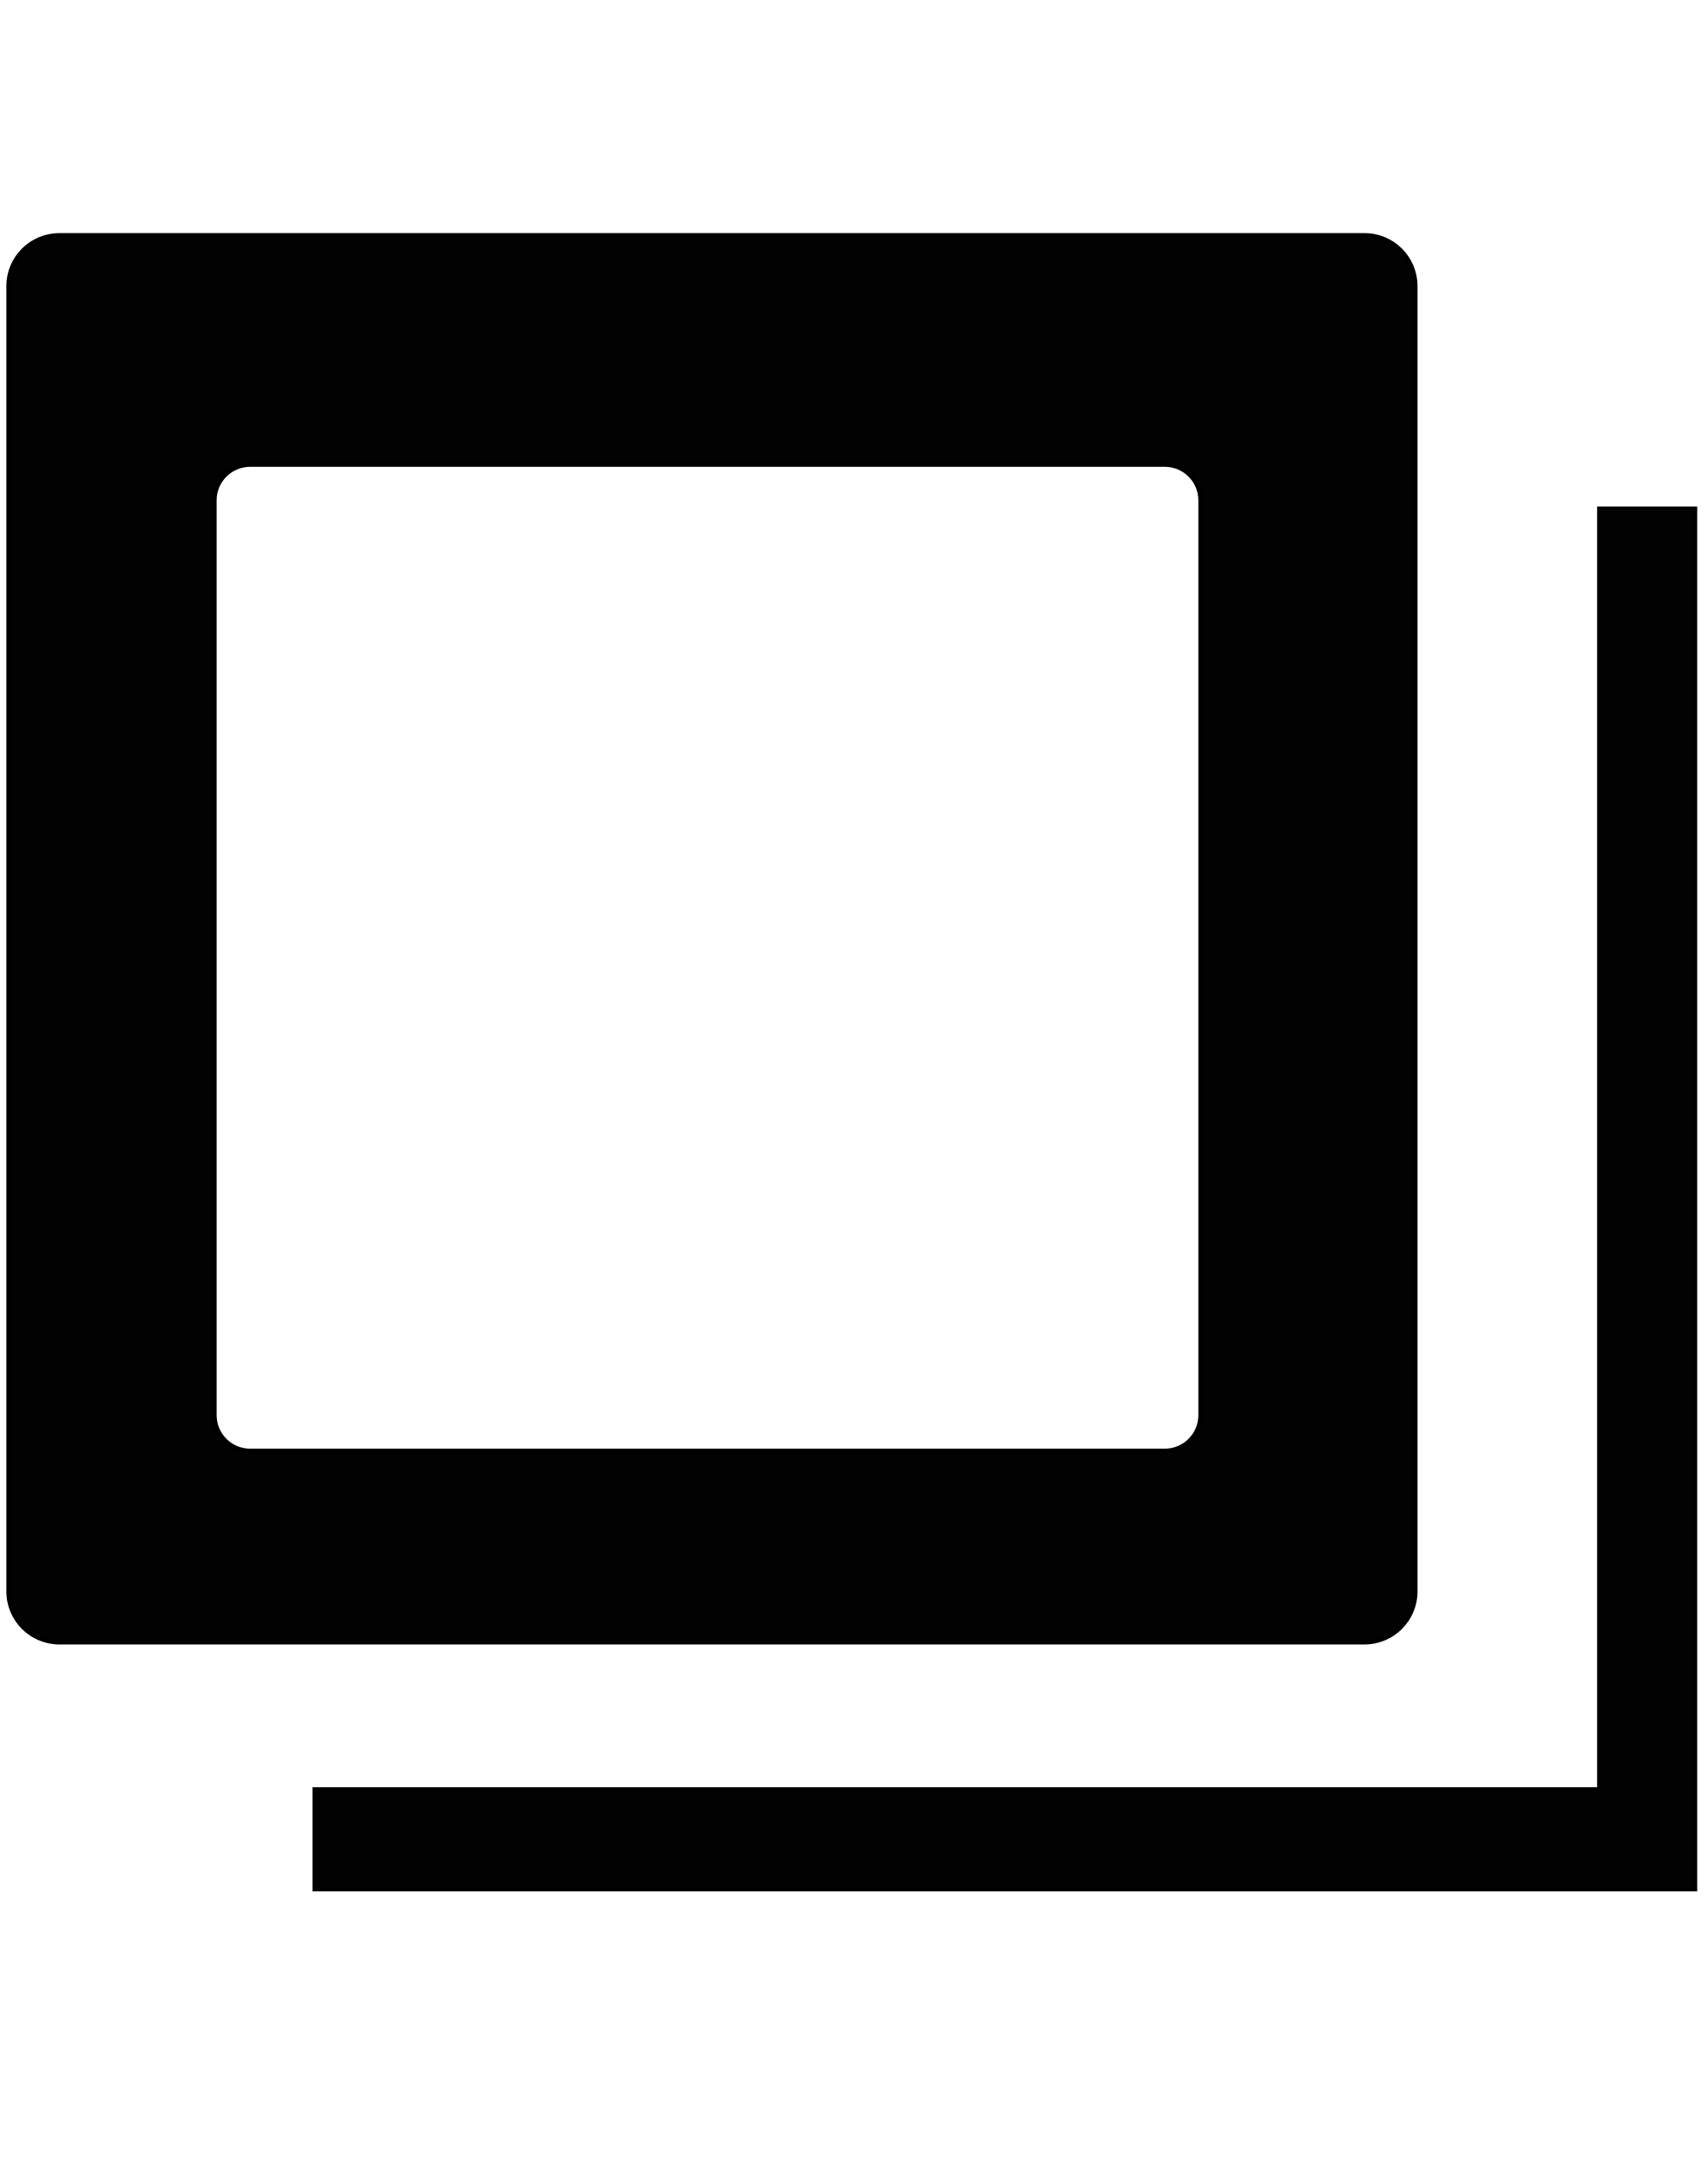
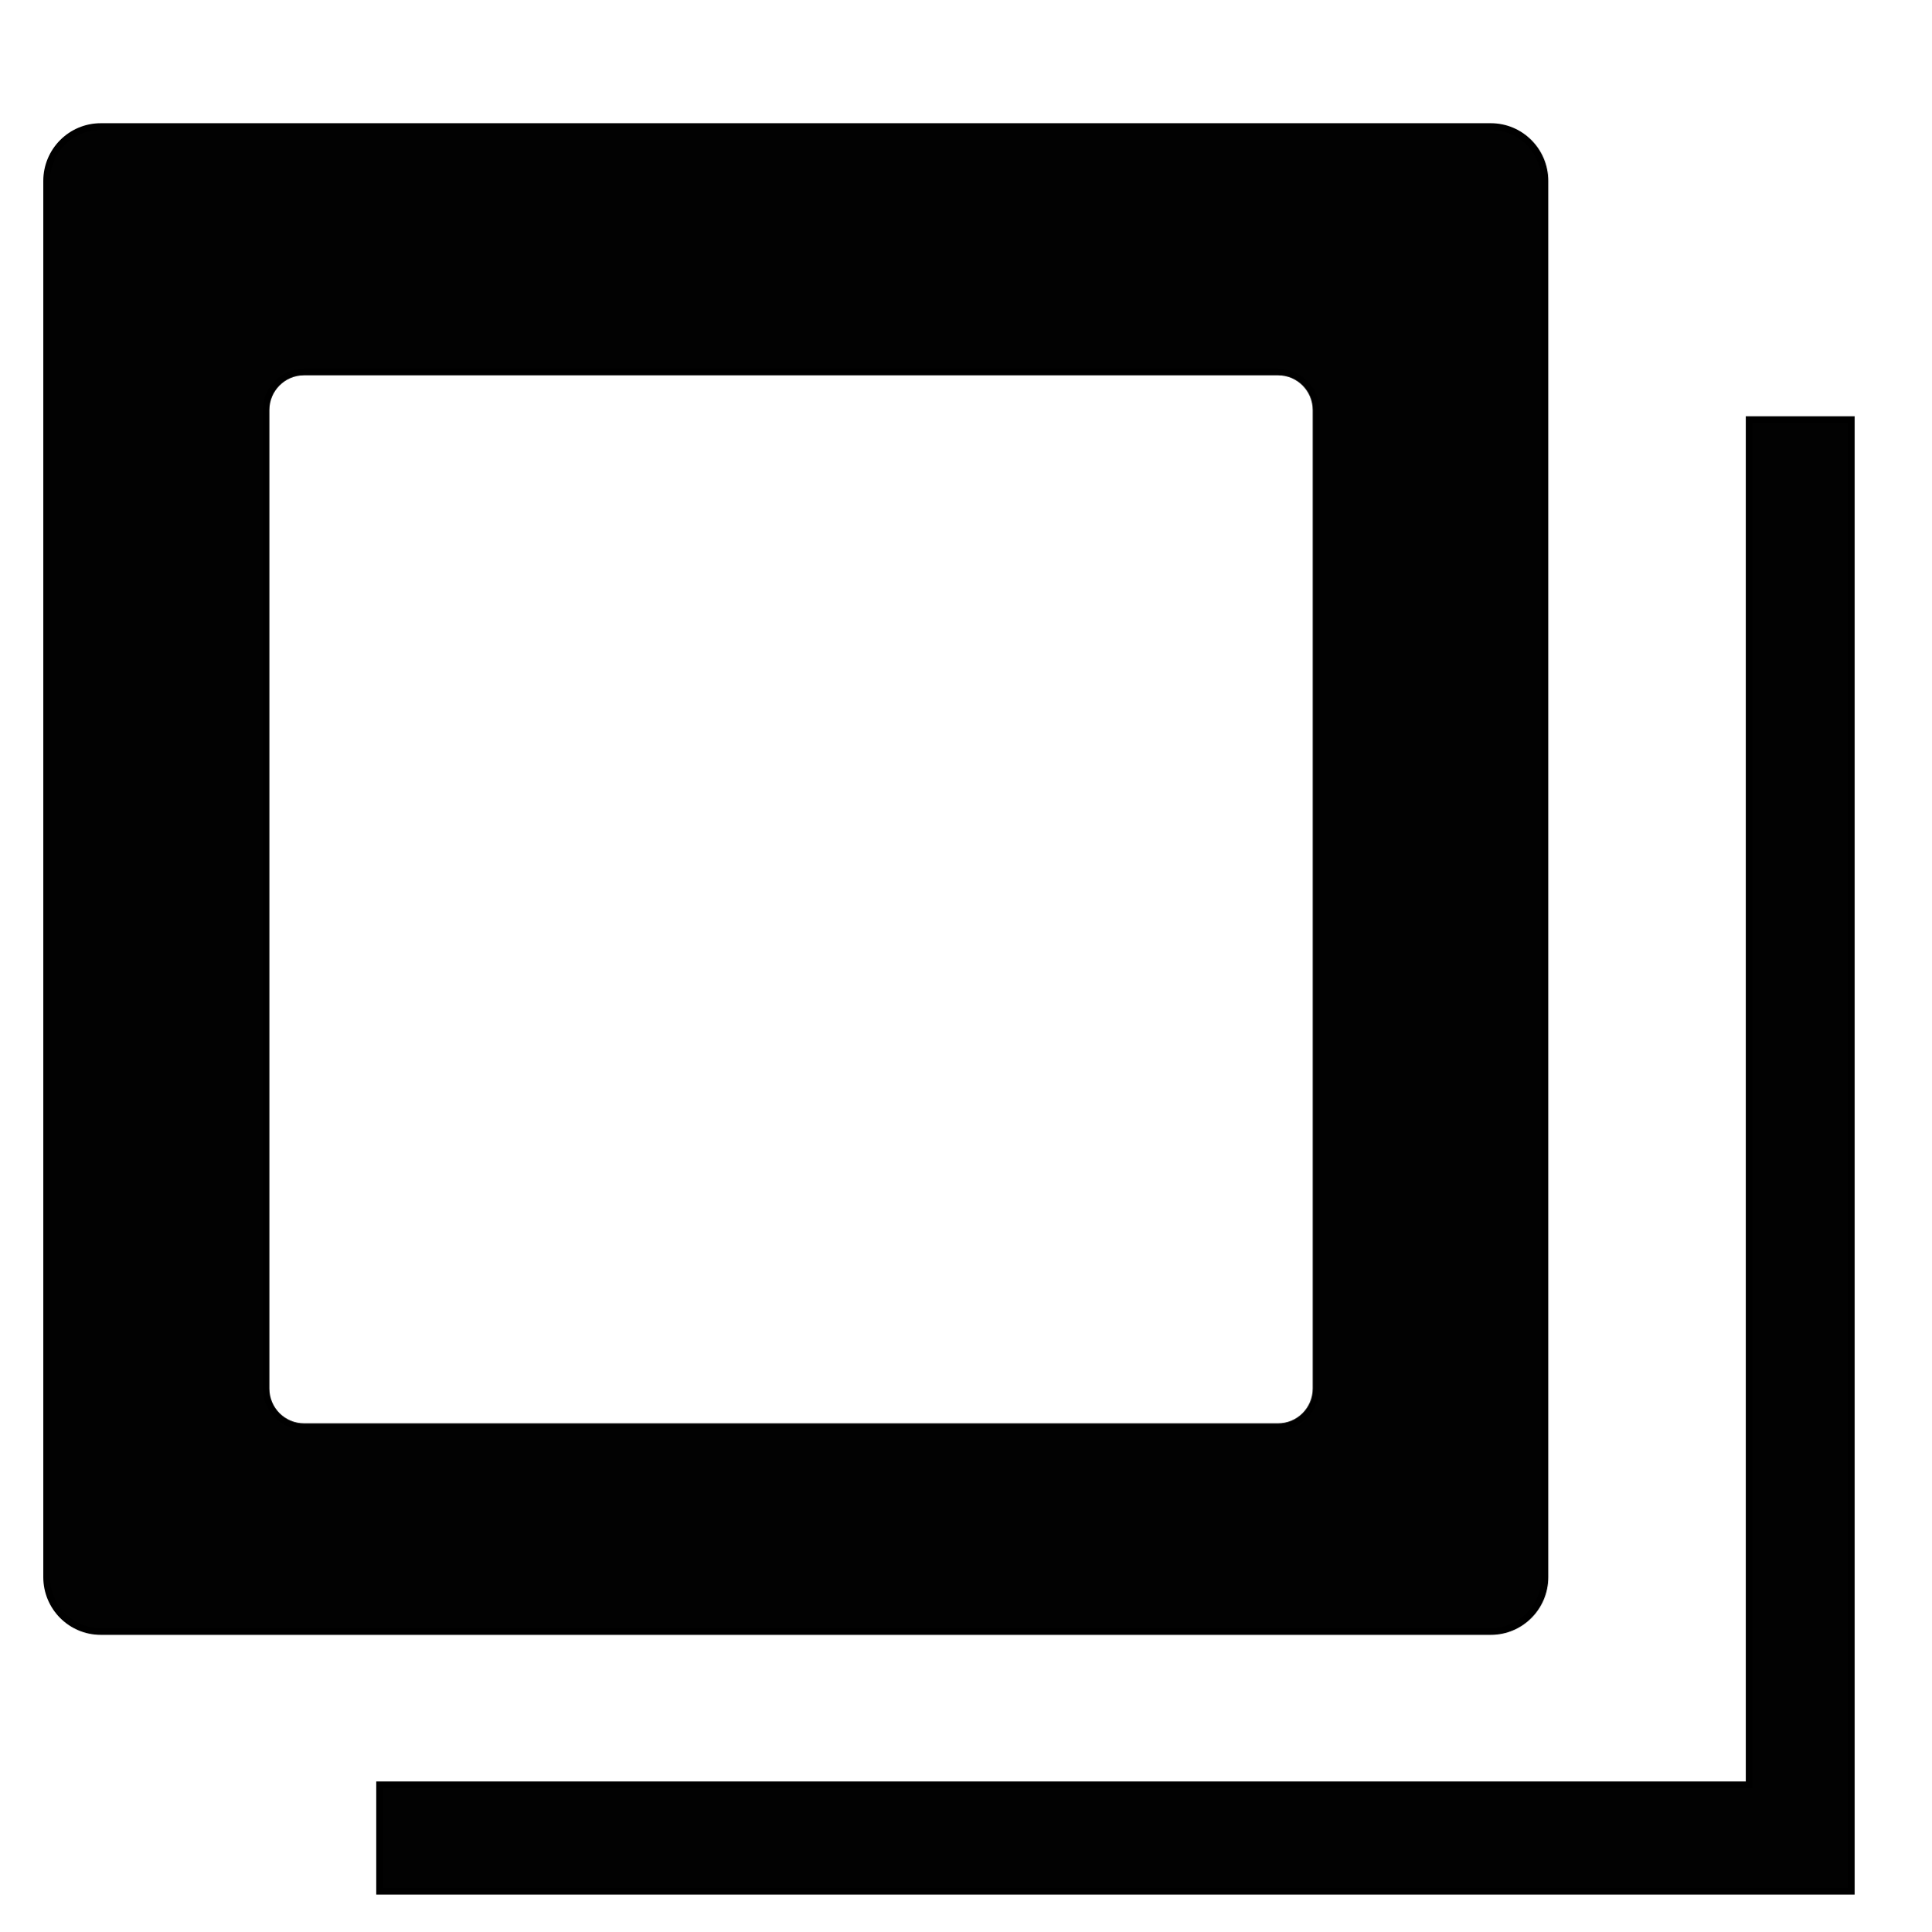
- <svg xmlns="http://www.w3.org/2000/svg" version="1.1" id="Layer_1" x="0px" y="0px" width="403px" height="512px" viewBox="0 0 403 512" enable-background="new 0 0 403 512" xml:space="preserve">
-   <polygon fill="#020202" stroke="#000000" stroke-miterlimit="10" points="377.379,120.01 377.379,422.193 74.254,422.193  74.254,445.756 400,445.756 400,120.01 " />
-   <path fill="#020202" stroke="#000000" stroke-miterlimit="10" d="M322,55.5H14c-6.627,0-12,5.373-12,12v308c0,6.627,5.373,12,12,12  h308c6.627,0,12-5.373,12-12v-308C334,60.873,328.627,55.5,322,55.5z M283.279,333.895c0,4.644-3.766,8.409-8.409,8.409H59.028  c-4.645,0-8.41-3.766-8.41-8.409V118.052c0-4.645,3.765-8.409,8.41-8.409H274.87c4.644,0,8.409,3.765,8.409,8.409V333.895z" />
+ <svg xmlns="http://www.w3.org/2000/svg" width="290px" height="290px" viewBox="0 0 290 290" version="1.1">
+   <g id="Page-1" stroke="none" stroke-width="1" fill="none" fill-rule="evenodd">
+     <rect id="Rectangle-Copy-35" fill="none" transform="translate(145, 145) rotate(180) translate(-145, -145) " x="0" y="0" width="290" height="290" />
+     <g id="box-shadow" transform="translate(7, 19)" fill="#020202" fill-rule="nonzero" stroke="#000000">
+       <polygon id="Path" points="255.653 44 255.653 249.014 50 249.014 50 265 271 265 271 44" />
+       <path d="M216.867,0 L8.133,0 C3.641,0 0,3.658 0,8.169 L0,217.831 C0,222.342 3.641,226 8.133,226 L216.867,226 C221.359,226 225,222.342 225,217.831 L225,8.169 C225,3.658 221.359,0 216.867,0 Z M190.626,189.51 C190.626,192.671 188.074,195.234 184.927,195.234 L38.648,195.234 C35.501,195.234 32.949,192.67 32.949,189.51 L32.949,42.581 C32.949,39.419 35.501,36.856 38.648,36.856 L184.927,36.856 C188.074,36.856 190.626,39.419 190.626,42.581 L190.626,189.51 Z" id="Shape" />
+     </g>
+   </g>
</svg>
